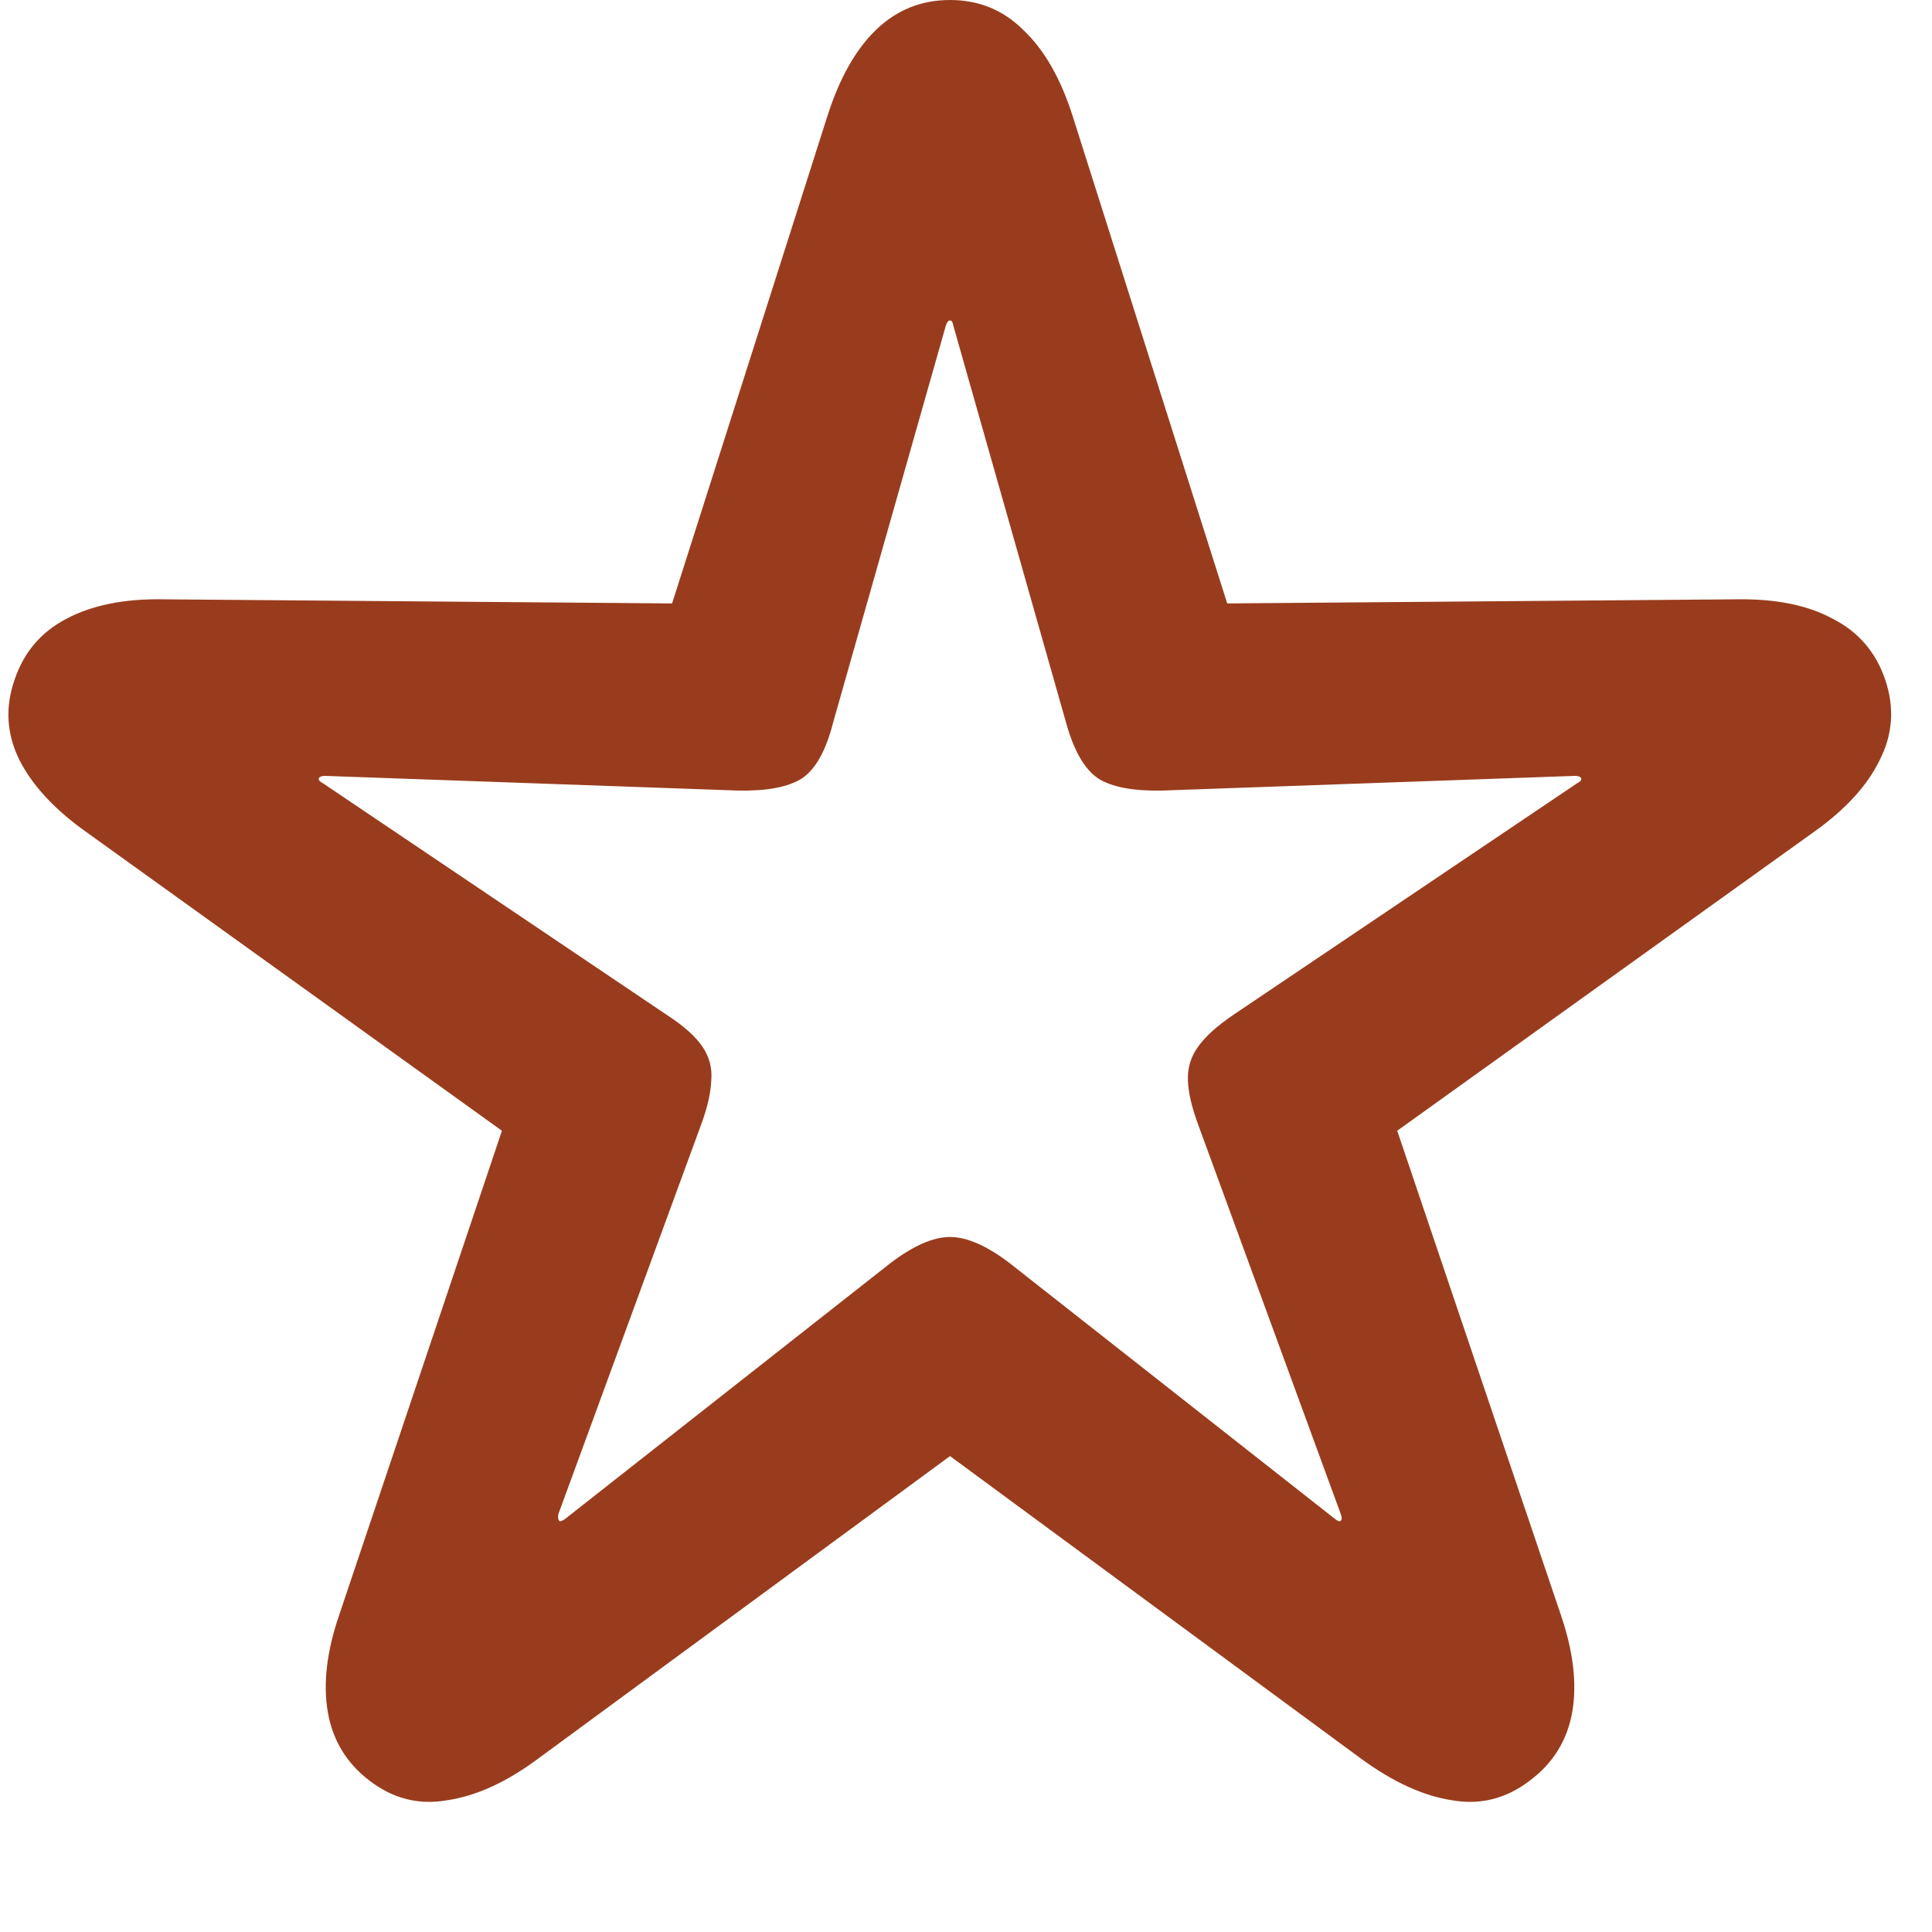
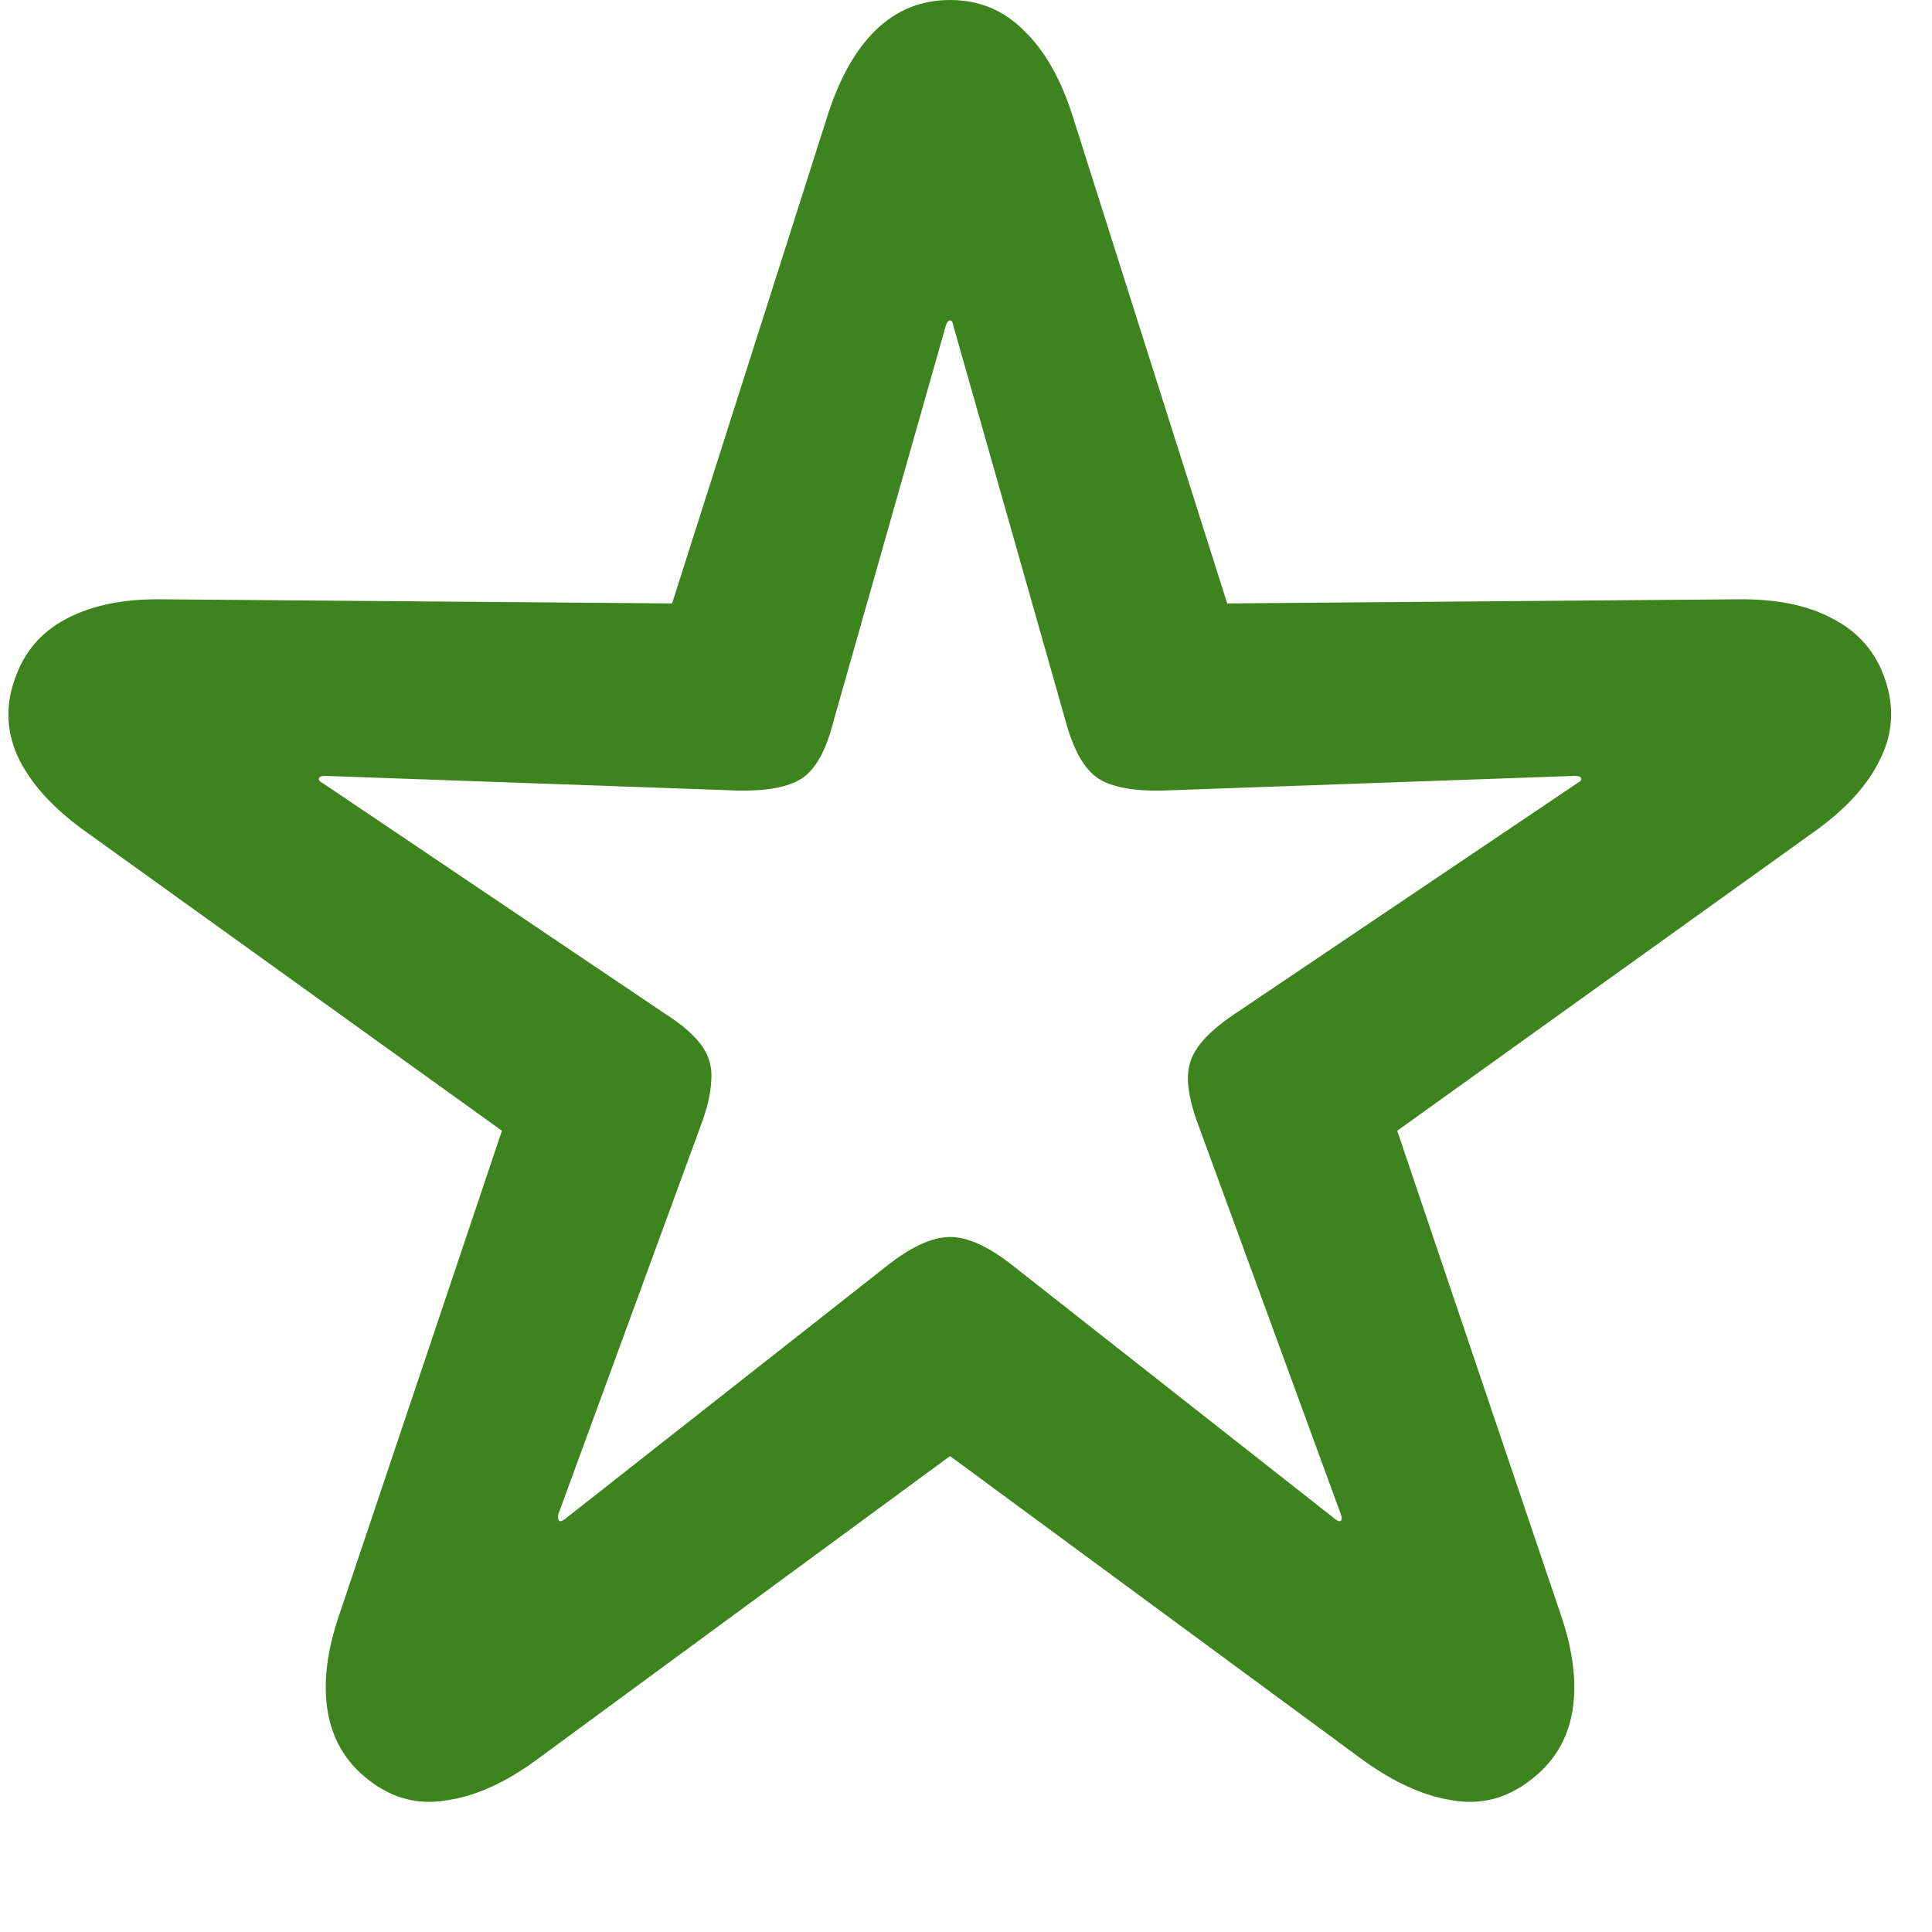
<svg xmlns="http://www.w3.org/2000/svg" width="15" height="15" viewBox="0 0 15 15" fill="none">
-   <path d="M2.869 13.825C2.691 13.69 2.583 13.512 2.545 13.292C2.507 13.072 2.537 12.82 2.634 12.537L3.897 8.779L0.673 6.462C0.427 6.288 0.254 6.102 0.152 5.903C0.051 5.7 0.038 5.491 0.114 5.275C0.186 5.063 0.319 4.907 0.514 4.805C0.713 4.699 0.961 4.649 1.257 4.653L5.218 4.685L6.424 0.901C6.517 0.609 6.642 0.387 6.798 0.235C6.959 0.078 7.152 0 7.376 0C7.6 0 7.791 0.078 7.947 0.235C8.108 0.387 8.235 0.609 8.328 0.901L9.528 4.685L13.489 4.653C13.789 4.649 14.037 4.699 14.231 4.805C14.43 4.907 14.566 5.065 14.638 5.281C14.71 5.497 14.695 5.704 14.593 5.903C14.496 6.102 14.325 6.288 14.079 6.462L10.848 8.779L12.118 12.537C12.215 12.82 12.245 13.072 12.207 13.292C12.168 13.512 12.058 13.69 11.877 13.825C11.694 13.965 11.493 14.016 11.273 13.977C11.053 13.944 10.821 13.838 10.575 13.66L7.376 11.305L4.17 13.66C3.929 13.838 3.696 13.944 3.472 13.977C3.252 14.016 3.051 13.965 2.869 13.825ZM4.342 11.807C4.346 11.815 4.361 11.811 4.386 11.794L6.913 9.807C7.09 9.672 7.245 9.604 7.376 9.604C7.507 9.604 7.662 9.672 7.839 9.807L10.366 11.794C10.387 11.811 10.402 11.815 10.41 11.807C10.419 11.798 10.419 11.781 10.41 11.756L9.306 8.741C9.255 8.605 9.227 8.489 9.223 8.392C9.219 8.294 9.244 8.208 9.299 8.131C9.354 8.051 9.447 7.966 9.579 7.877L12.245 6.081C12.27 6.068 12.281 6.056 12.276 6.043C12.272 6.03 12.255 6.024 12.226 6.024L9.02 6.138C8.796 6.142 8.631 6.111 8.525 6.043C8.419 5.971 8.337 5.827 8.277 5.611L7.401 2.526C7.397 2.501 7.389 2.488 7.376 2.488C7.363 2.488 7.353 2.501 7.344 2.526L6.468 5.611C6.413 5.827 6.333 5.971 6.227 6.043C6.121 6.111 5.956 6.142 5.732 6.138L2.526 6.024C2.497 6.024 2.48 6.03 2.476 6.043C2.471 6.056 2.482 6.068 2.507 6.081L5.173 7.877C5.305 7.962 5.398 8.045 5.453 8.125C5.508 8.205 5.531 8.294 5.522 8.392C5.518 8.489 5.491 8.605 5.44 8.741L4.335 11.756C4.331 11.781 4.333 11.798 4.342 11.807Z" fill="#993C1D" />
+   <path d="M2.869 13.825C2.691 13.69 2.583 13.512 2.545 13.292C2.507 13.072 2.537 12.82 2.634 12.537L3.897 8.779L0.673 6.462C0.427 6.288 0.254 6.102 0.152 5.903C0.051 5.7 0.038 5.491 0.114 5.275C0.186 5.063 0.319 4.907 0.514 4.805C0.713 4.699 0.961 4.649 1.257 4.653L5.218 4.685L6.424 0.901C6.517 0.609 6.642 0.387 6.798 0.235C6.959 0.078 7.152 0 7.376 0C7.6 0 7.791 0.078 7.947 0.235C8.108 0.387 8.235 0.609 8.328 0.901L9.528 4.685L13.489 4.653C13.789 4.649 14.037 4.699 14.231 4.805C14.43 4.907 14.566 5.065 14.638 5.281C14.71 5.497 14.695 5.704 14.593 5.903C14.496 6.102 14.325 6.288 14.079 6.462L10.848 8.779L12.118 12.537C12.215 12.82 12.245 13.072 12.207 13.292C12.168 13.512 12.058 13.69 11.877 13.825C11.694 13.965 11.493 14.016 11.273 13.977C11.053 13.944 10.821 13.838 10.575 13.66L7.376 11.305L4.17 13.66C3.929 13.838 3.696 13.944 3.472 13.977C3.252 14.016 3.051 13.965 2.869 13.825ZM4.342 11.807C4.346 11.815 4.361 11.811 4.386 11.794L6.913 9.807C7.09 9.672 7.245 9.604 7.376 9.604C7.507 9.604 7.662 9.672 7.839 9.807L10.366 11.794C10.387 11.811 10.402 11.815 10.41 11.807C10.419 11.798 10.419 11.781 10.41 11.756L9.306 8.741C9.255 8.605 9.227 8.489 9.223 8.392C9.219 8.294 9.244 8.208 9.299 8.131C9.354 8.051 9.447 7.966 9.579 7.877L12.245 6.081C12.27 6.068 12.281 6.056 12.276 6.043C12.272 6.03 12.255 6.024 12.226 6.024L9.02 6.138C8.796 6.142 8.631 6.111 8.525 6.043C8.419 5.971 8.337 5.827 8.277 5.611L7.401 2.526C7.397 2.501 7.389 2.488 7.376 2.488C7.363 2.488 7.353 2.501 7.344 2.526L6.468 5.611C6.413 5.827 6.333 5.971 6.227 6.043C6.121 6.111 5.956 6.142 5.732 6.138L2.526 6.024C2.497 6.024 2.48 6.03 2.476 6.043C2.471 6.056 2.482 6.068 2.507 6.081L5.173 7.877C5.305 7.962 5.398 8.045 5.453 8.125C5.508 8.205 5.531 8.294 5.522 8.392C5.518 8.489 5.491 8.605 5.44 8.741L4.335 11.756C4.331 11.781 4.333 11.798 4.342 11.807Z" fill="#3D841E" />
</svg>
